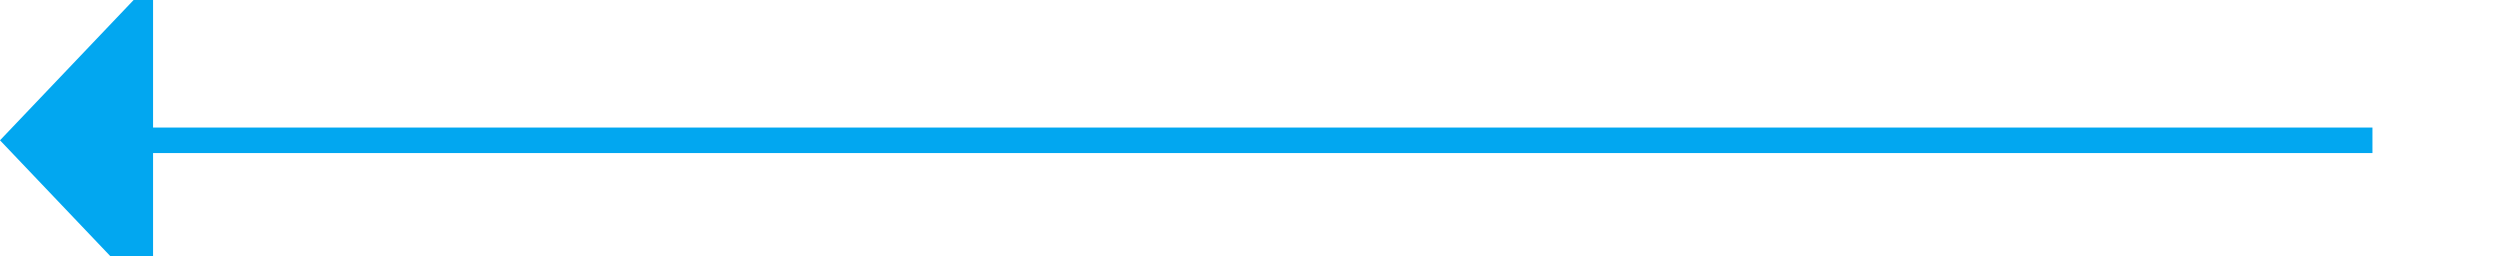
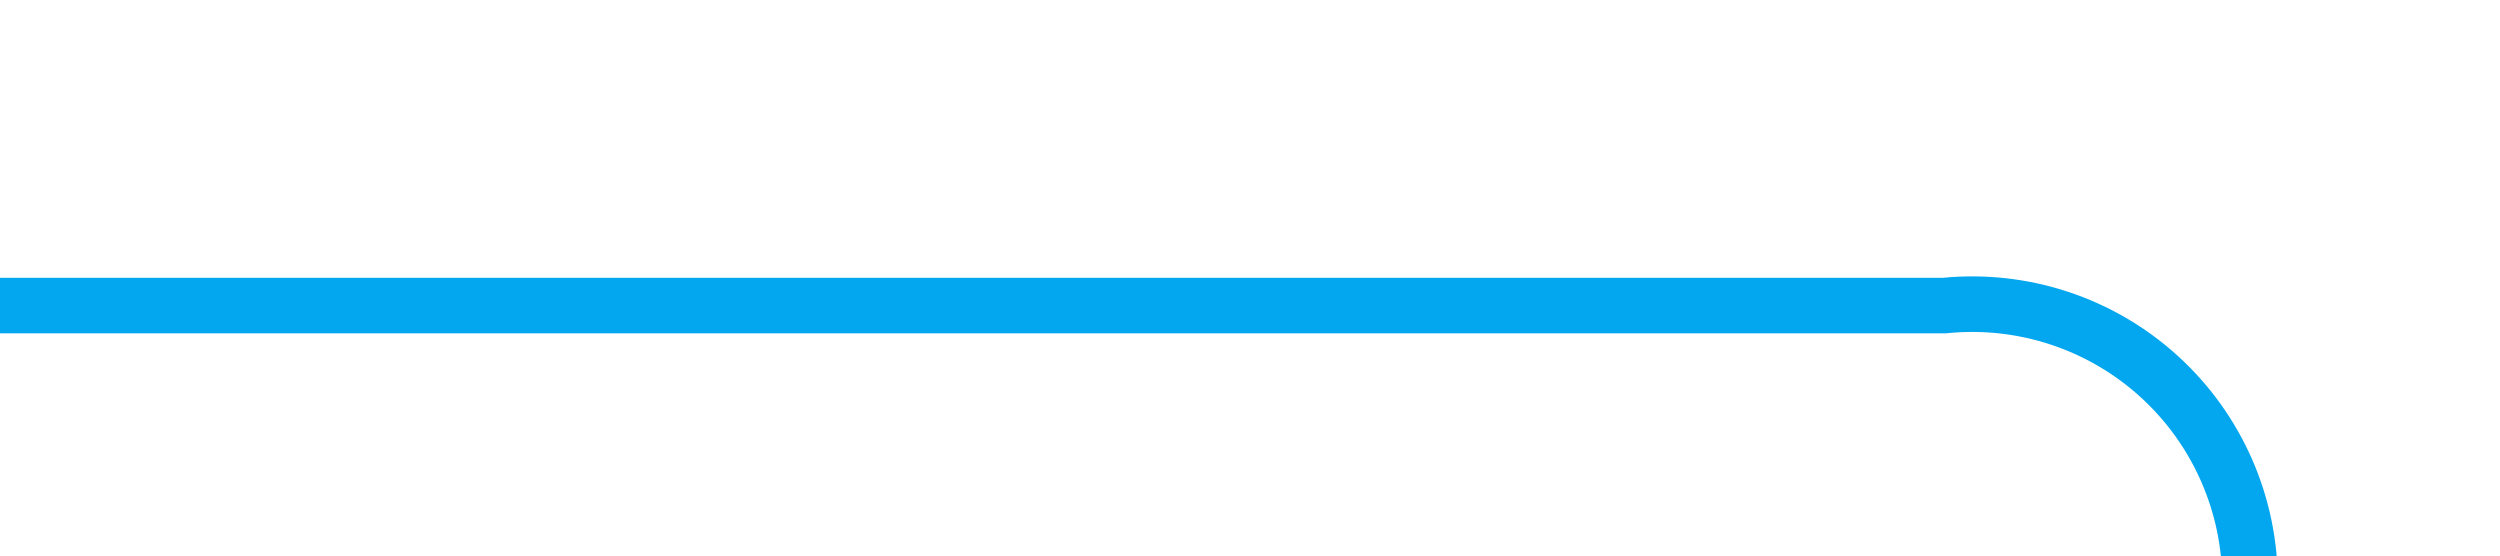
- <svg xmlns="http://www.w3.org/2000/svg" version="1.1" width="98px" height="10px" preserveAspectRatio="xMinYMid meet" viewBox="899 372  98 8">
-   <path d="M 992 376.5  L 904 376.5  " stroke-width="1" stroke="#02a7f0" fill="none" />
-   <path d="M 905 370.2  L 899 376.5  L 905 382.8  L 905 370.2  Z " fill-rule="nonzero" fill="#02a7f0" stroke="none" />
+ <svg xmlns="http://www.w3.org/2000/svg" version="1.1" width="45px" height="10px" preserveAspectRatio="xMinYMid meet" viewBox="1400 192  45 8">
+   <path d="M 1400 196.5  L 1435 196.5  A 5 5 0 0 1 1440.5 201.5 L 1440.5 371  A 5 5 0 0 1 1435.5 376.5 L 1432 376.5  " stroke-width="1" stroke="#02a7f0" fill="none" />
+   <path d="M 1433 370.2  L 1427 376.5  L 1433 382.8  L 1433 370.2  Z " fill-rule="nonzero" fill="#02a7f0" stroke="none" />
</svg>
